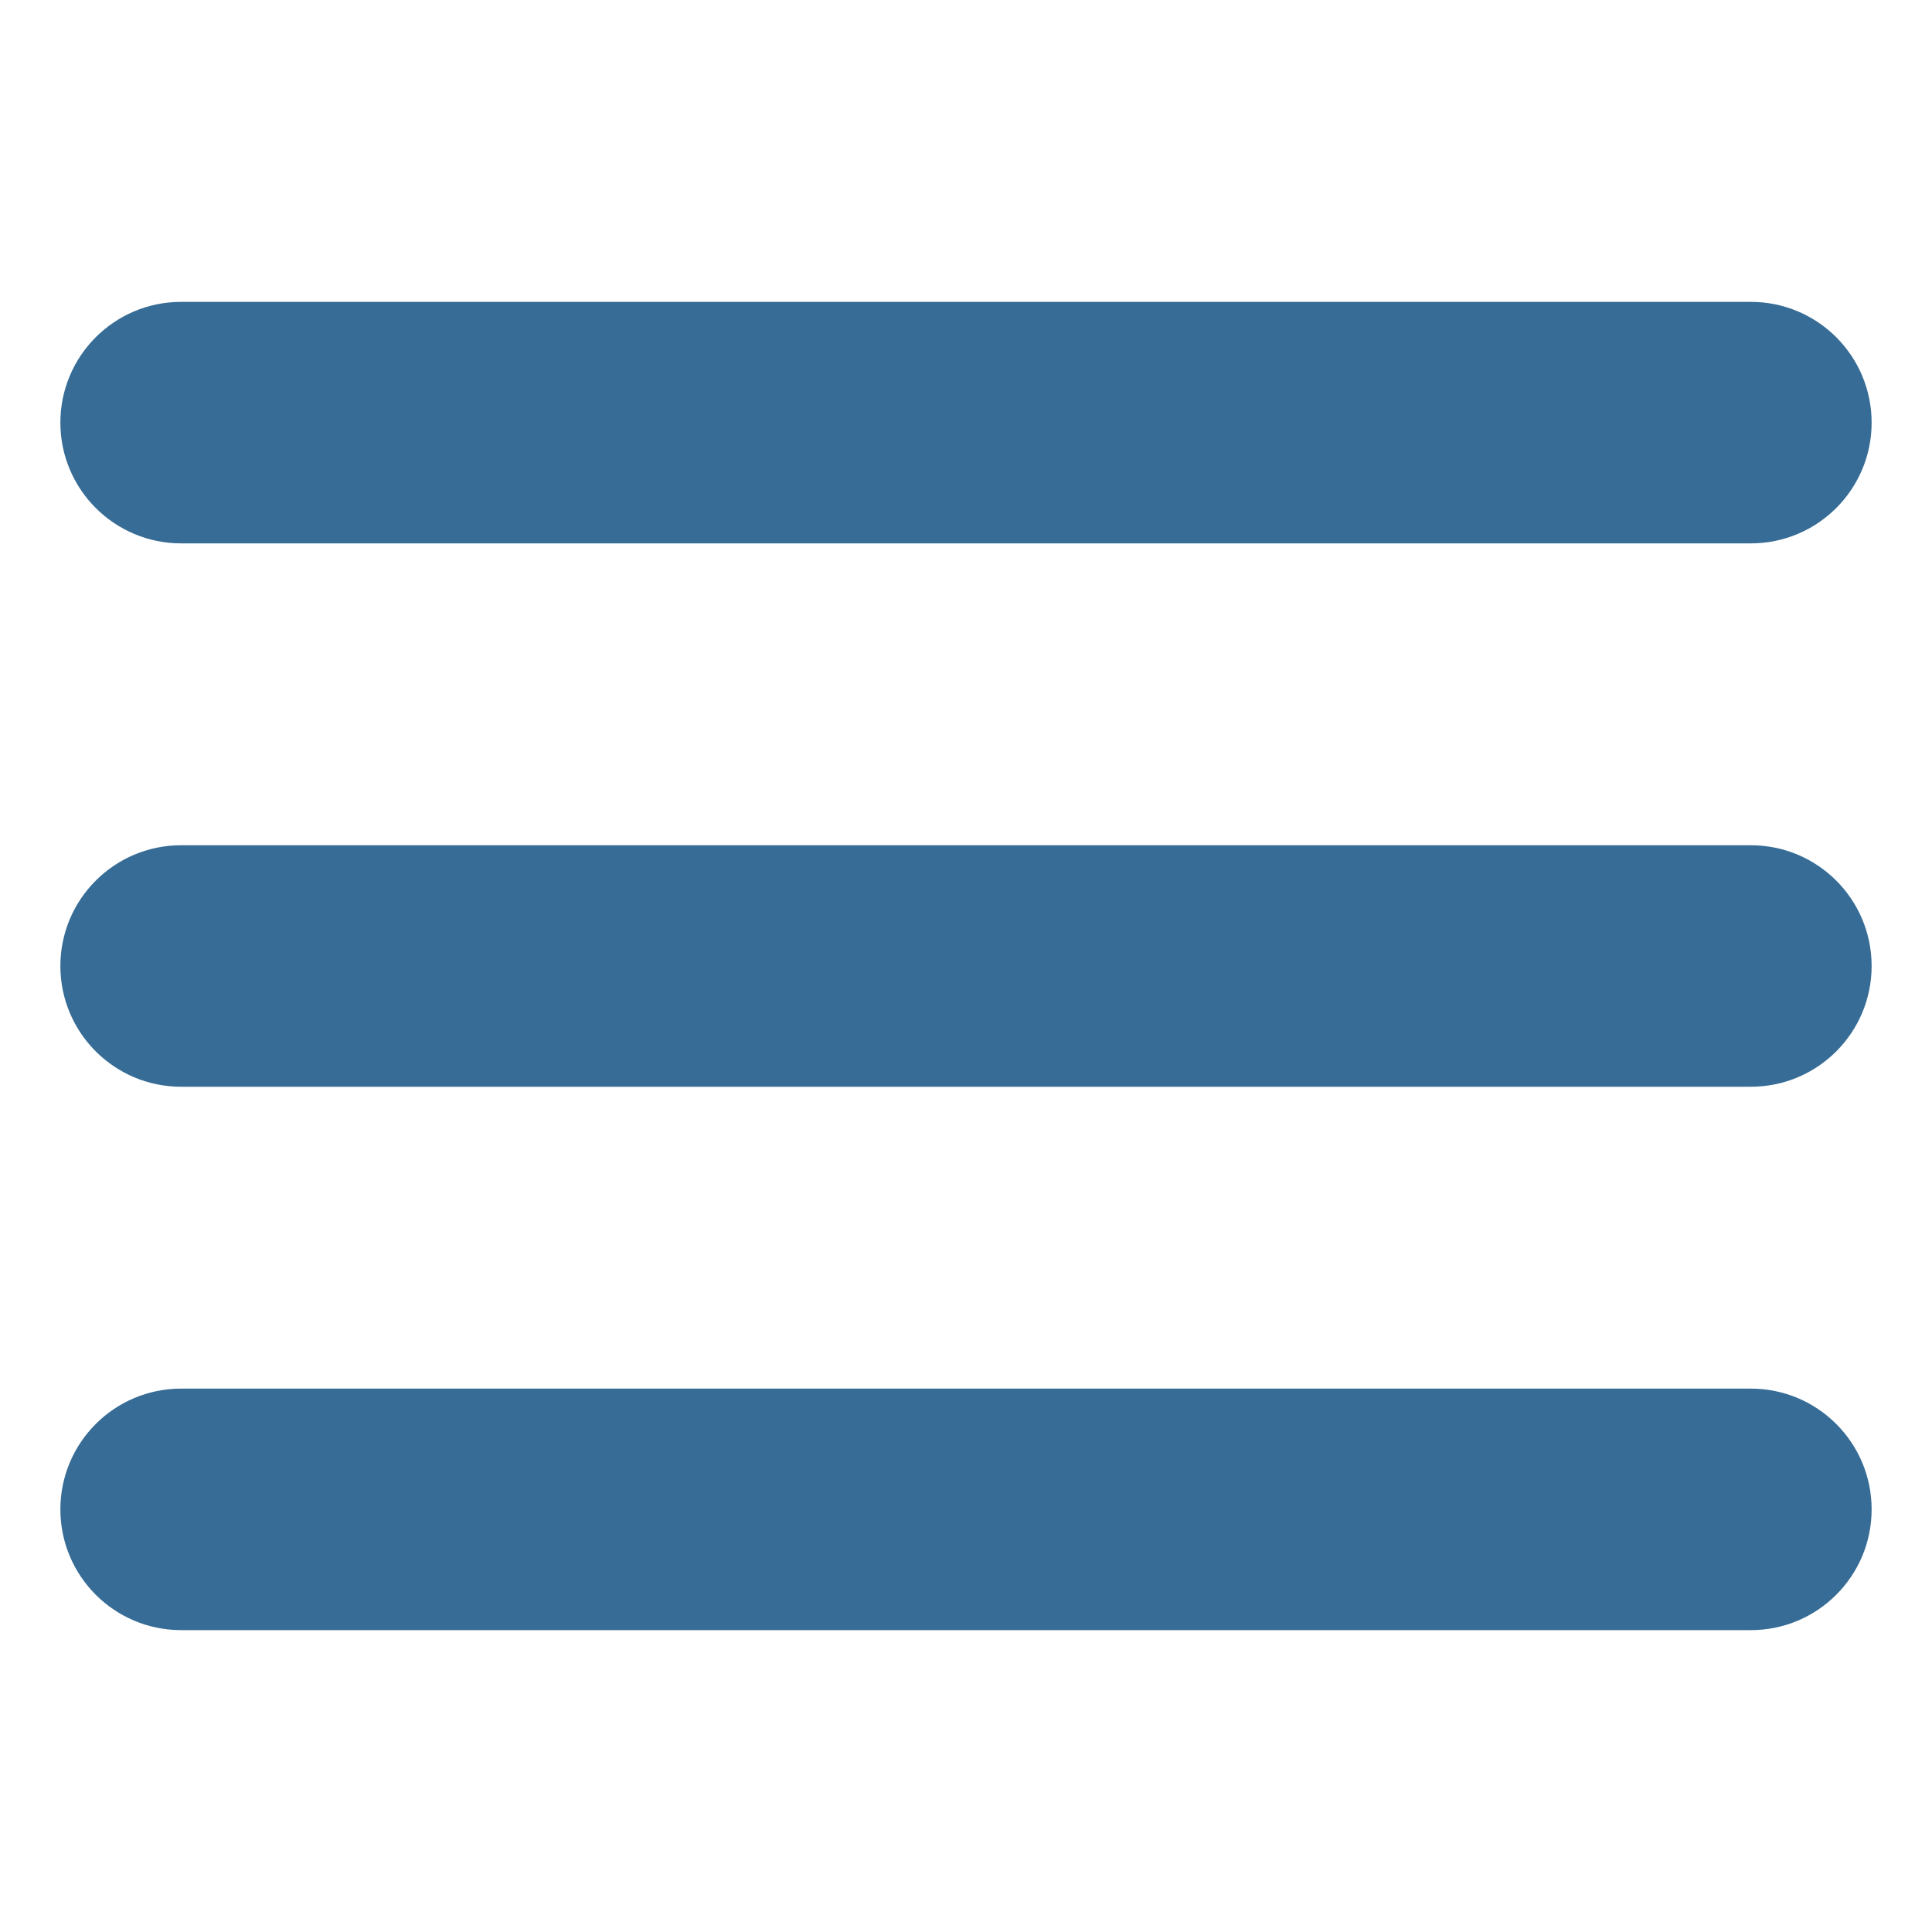
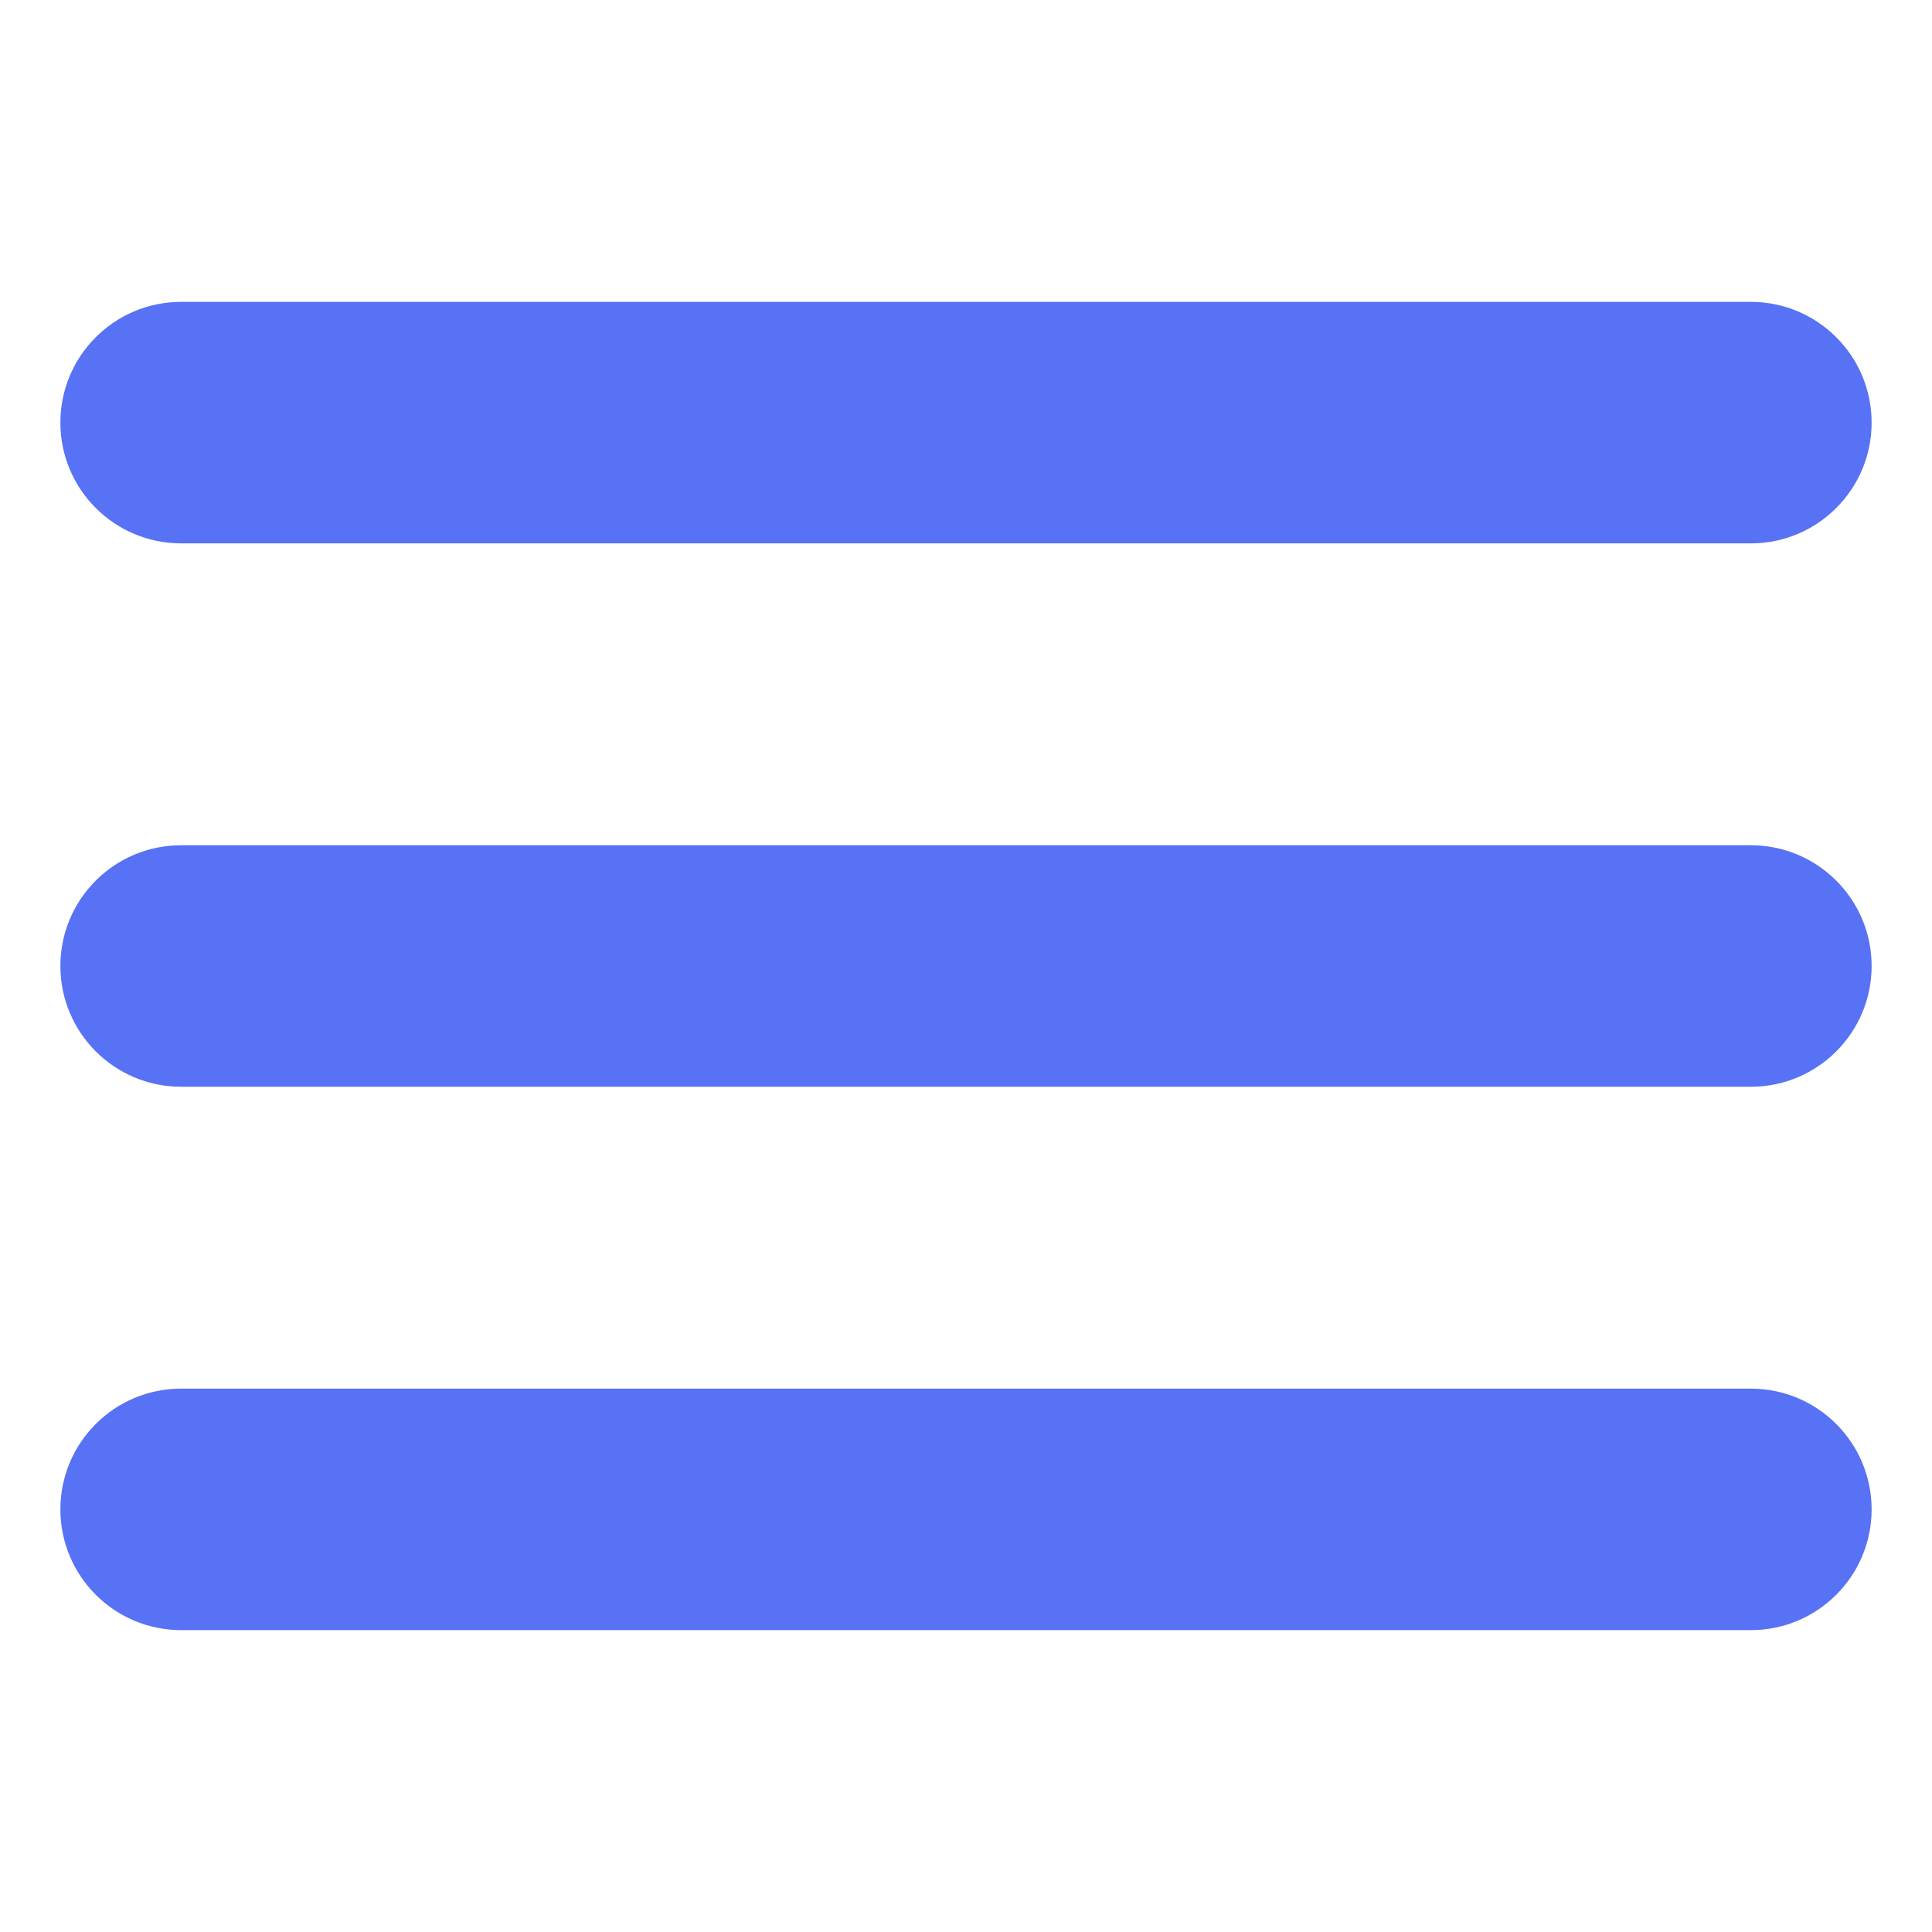
<svg xmlns="http://www.w3.org/2000/svg" data-name="Layer 1" id="Layer_1" viewBox="0 0 32 32">
  <defs>
-     <style>.cls-1{fill:#366C95 ;}</style>
+     <style>.cls-1{fill:#5872f5 ;}</style>
  </defs>
  <path class="cls-1" d="M3,9H29a2,2,0,0,0,0-4H3A2,2,0,0,0,3,9Z" />
  <path class="cls-1" d="M29,14H3a2,2,0,0,0,0,4H29a2,2,0,0,0,0-4Z" />
  <path class="cls-1" d="M29,23H3a2,2,0,0,0,0,4H29a2,2,0,0,0,0-4Z" />
</svg>
